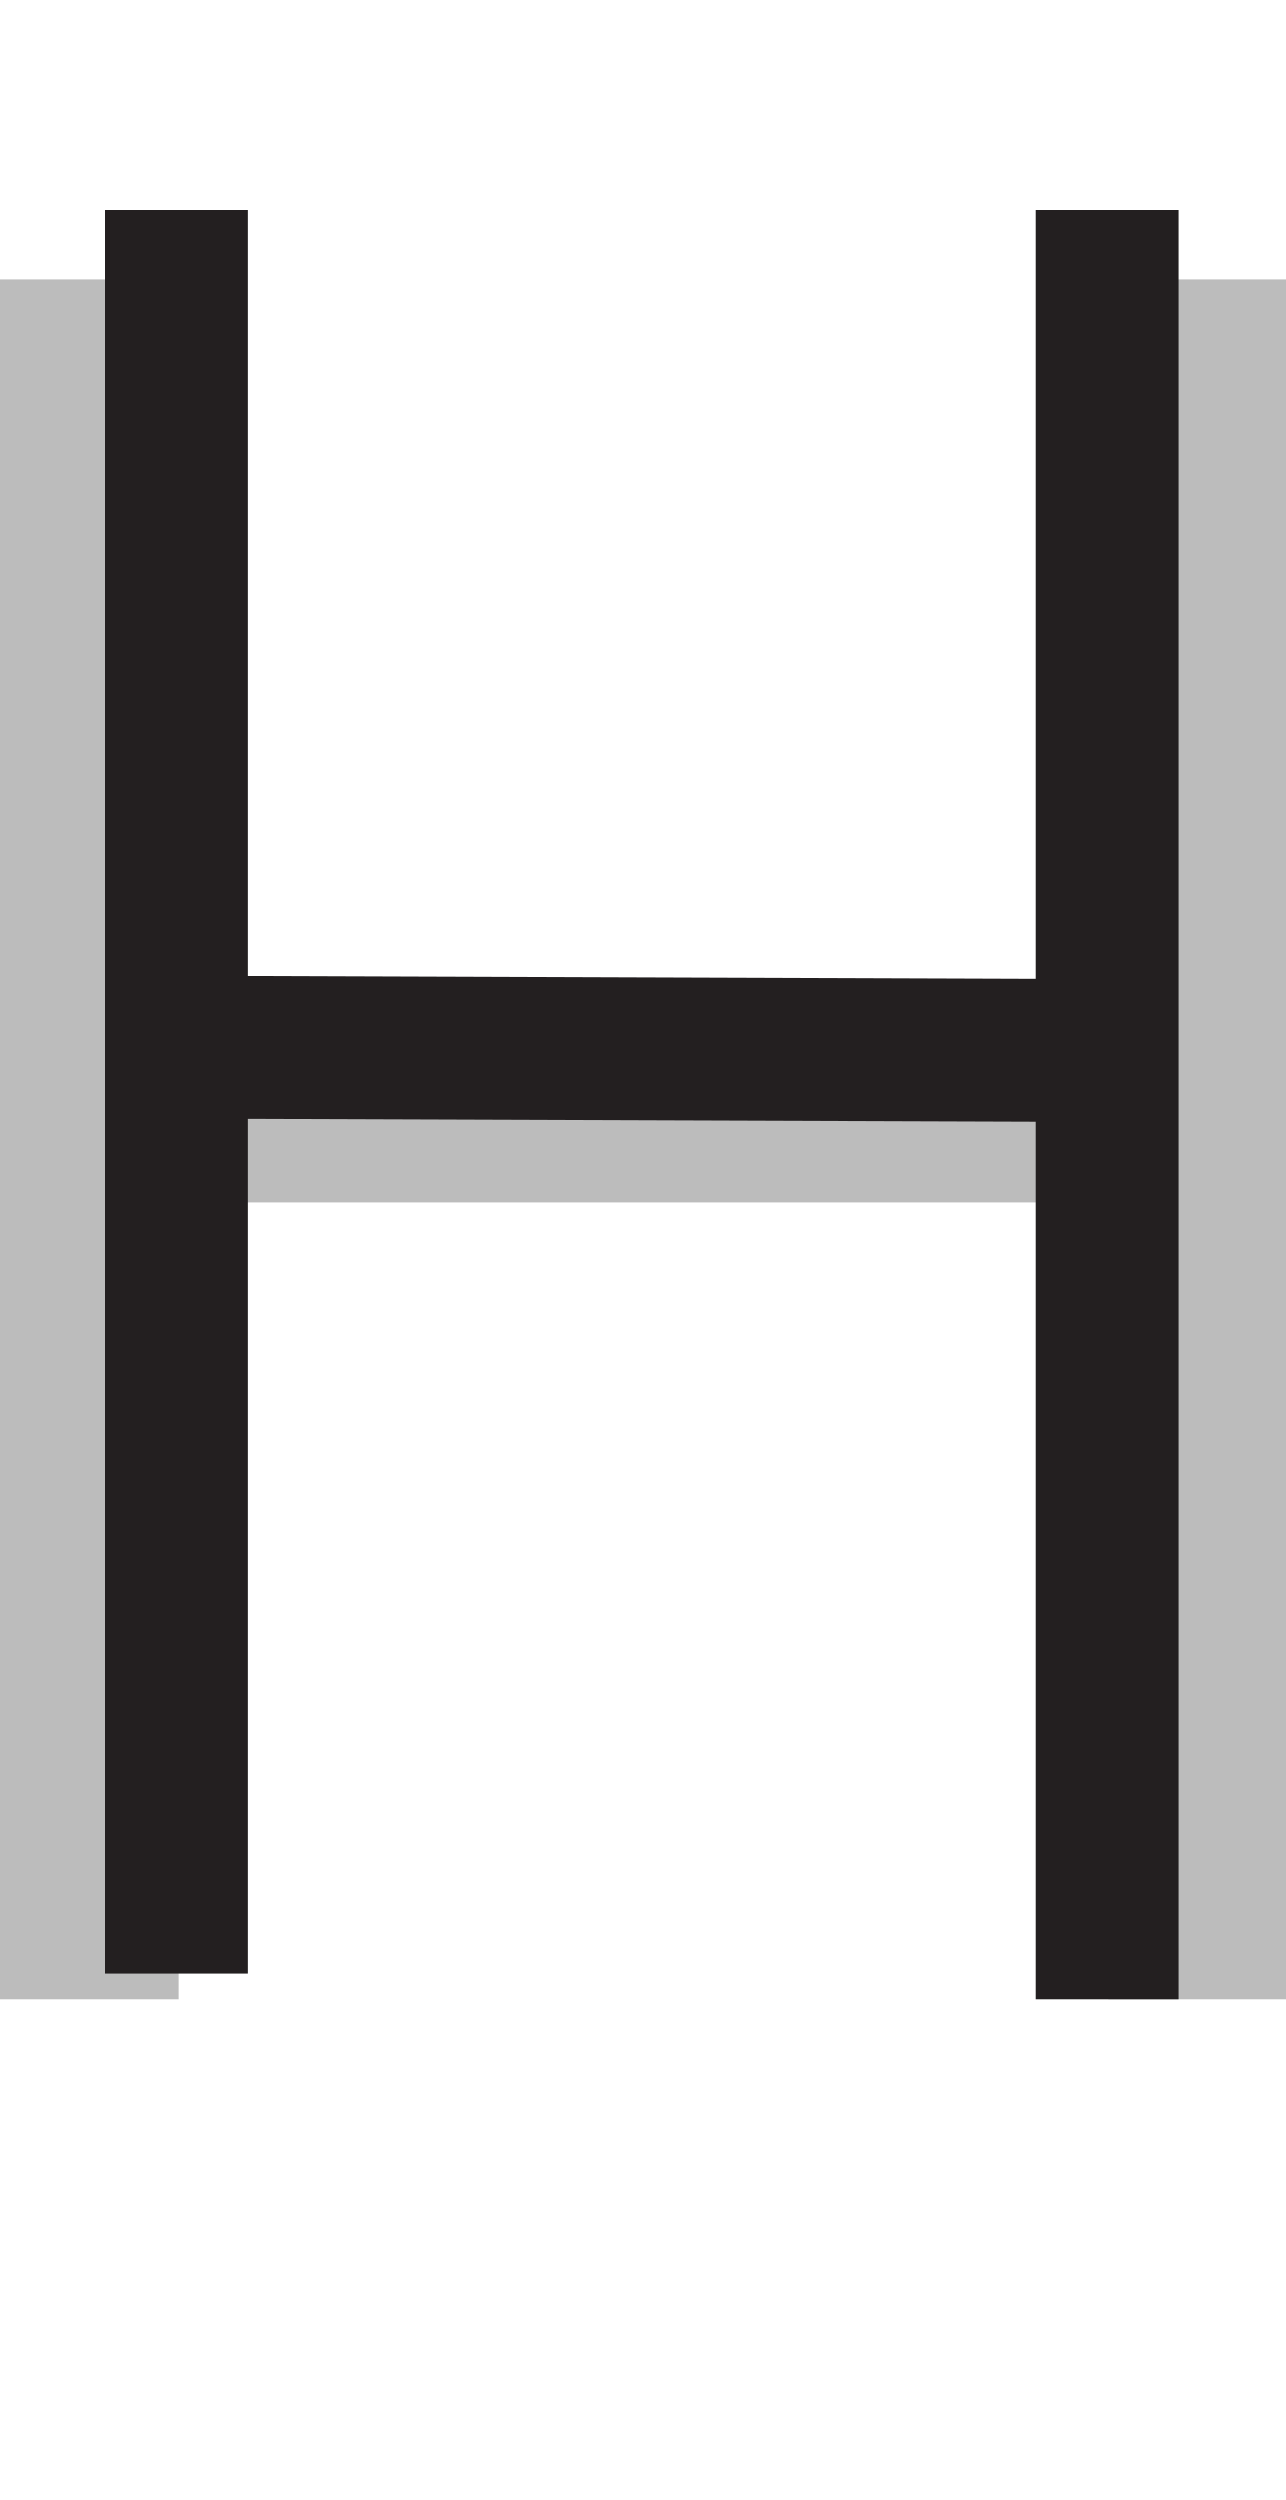
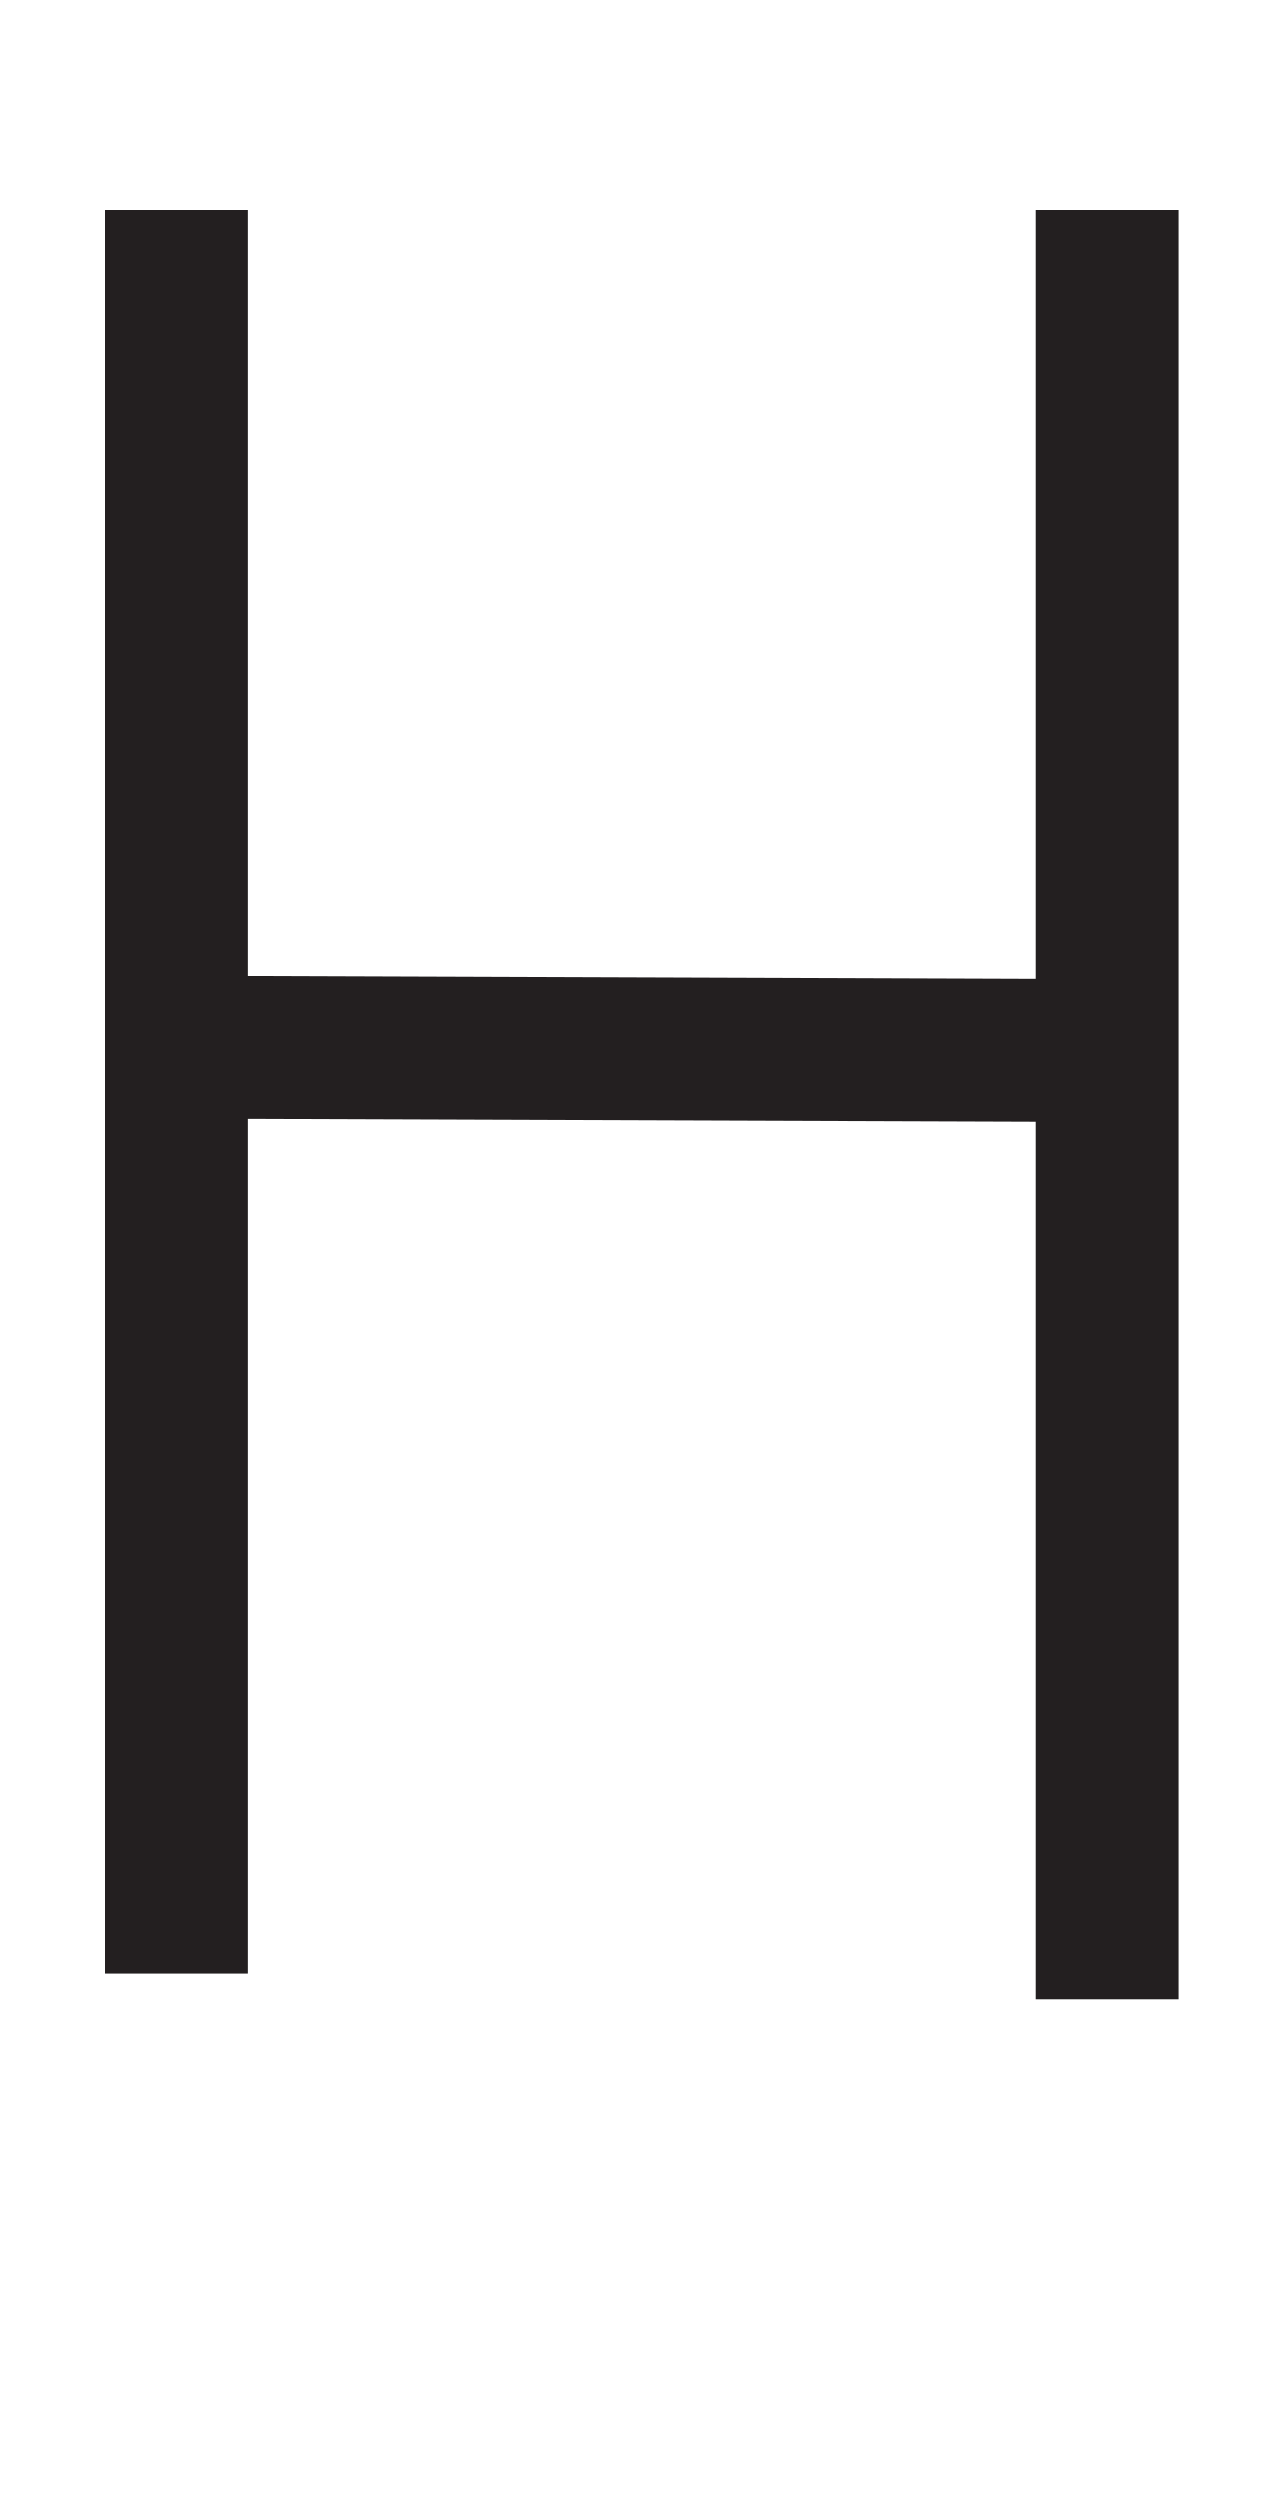
<svg xmlns="http://www.w3.org/2000/svg" viewBox="0 0 18 35">
  <defs>
-     <style>.cls-1{font-size:35px;fill:#bcbcbc;font-family:ArialMT, Arial;}.cls-2{fill:#231f20;}</style>
+     <style>.cls-1{fill:#231f20;}</style>
  </defs>
-   <g id="Example_glyph" data-name="Example glyph">
-     <g id="Line_1-2" data-name="Line 1">
-       <text class="cls-1" transform="translate(-3.64 27.99)">H</text>
-     </g>
-   </g>
  <g id="Artwork_glyph" data-name="Artwork glyph">
-     <rect class="cls-2" x="1.47" y="2.94" width="2" height="24.69" />
-     <rect class="cls-2" x="14.5" y="2.94" width="2" height="25.05" />
-     <rect class="cls-2" x="7.98" y="8.16" width="2" height="13.04" transform="translate(-5.73 23.61) rotate(-89.79)" />
+     <rect class="cls-1" x="1.47" y="2.94" width="2" height="24.69" />
+     <rect class="cls-1" x="14.5" y="2.94" width="2" height="25.05" />
+     <rect class="cls-1" x="7.98" y="8.16" width="2" height="13.04" transform="translate(-5.73 23.61) rotate(-89.79)" />
  </g>
</svg>
